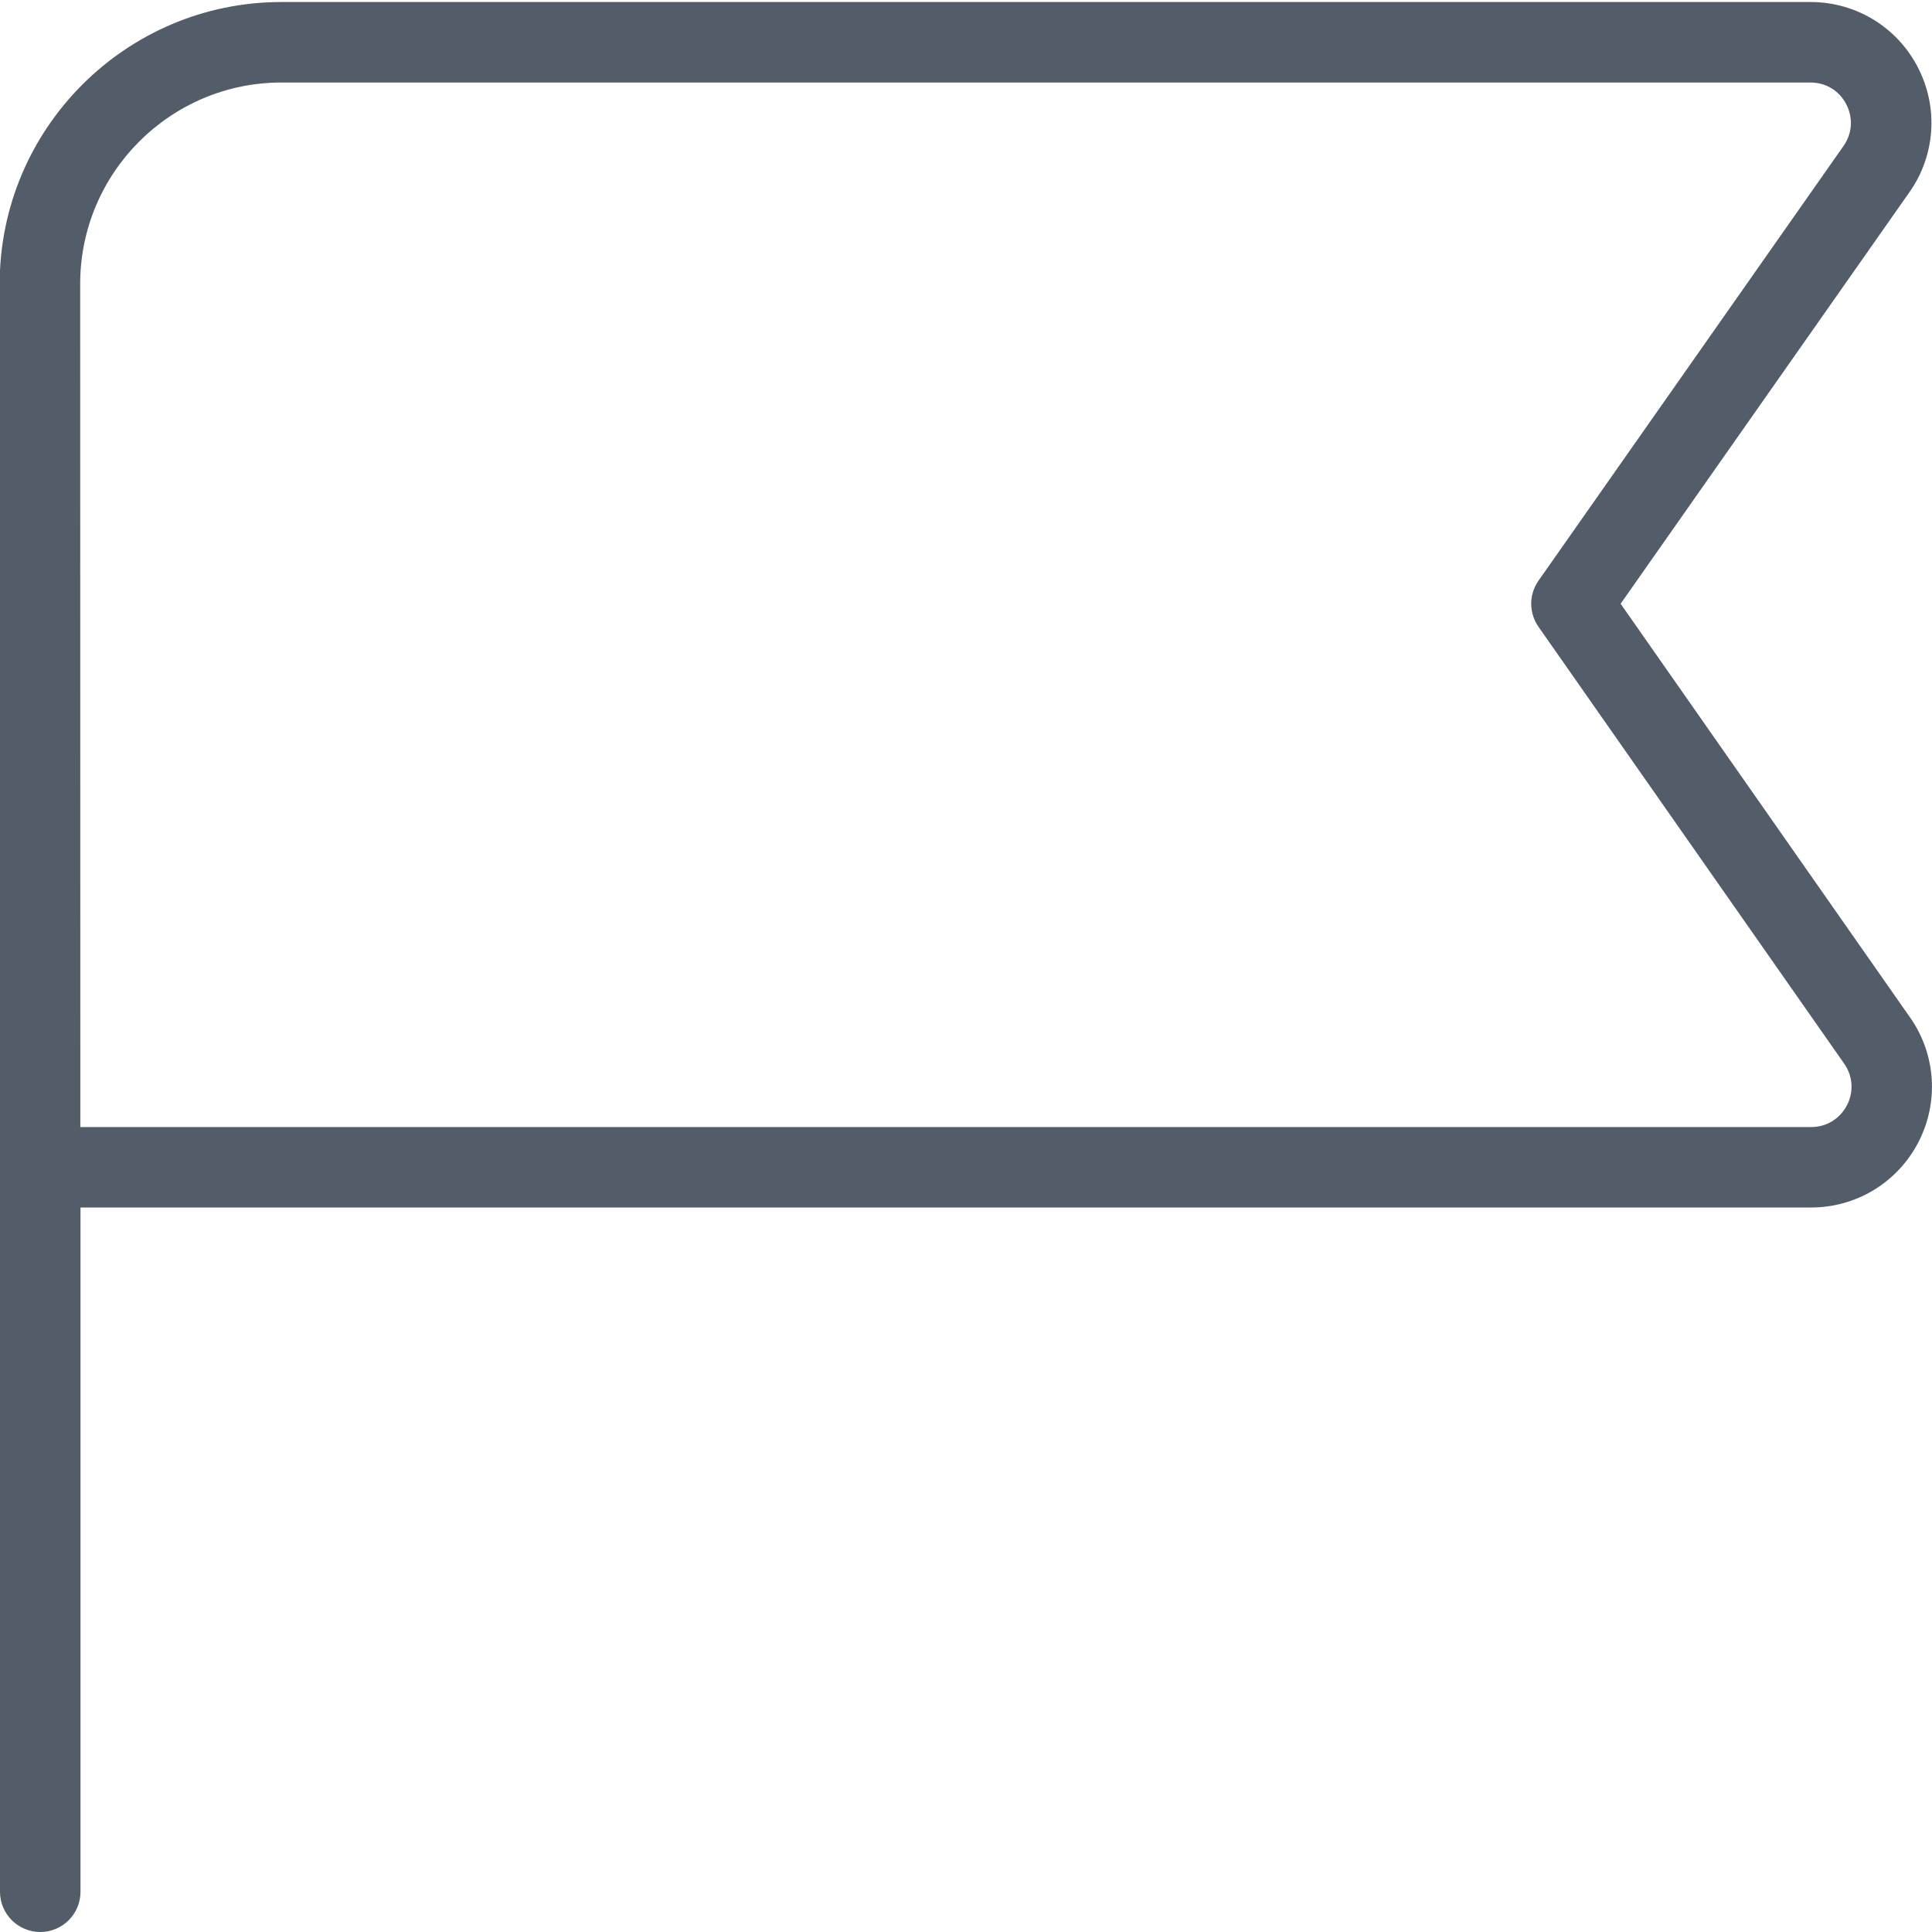
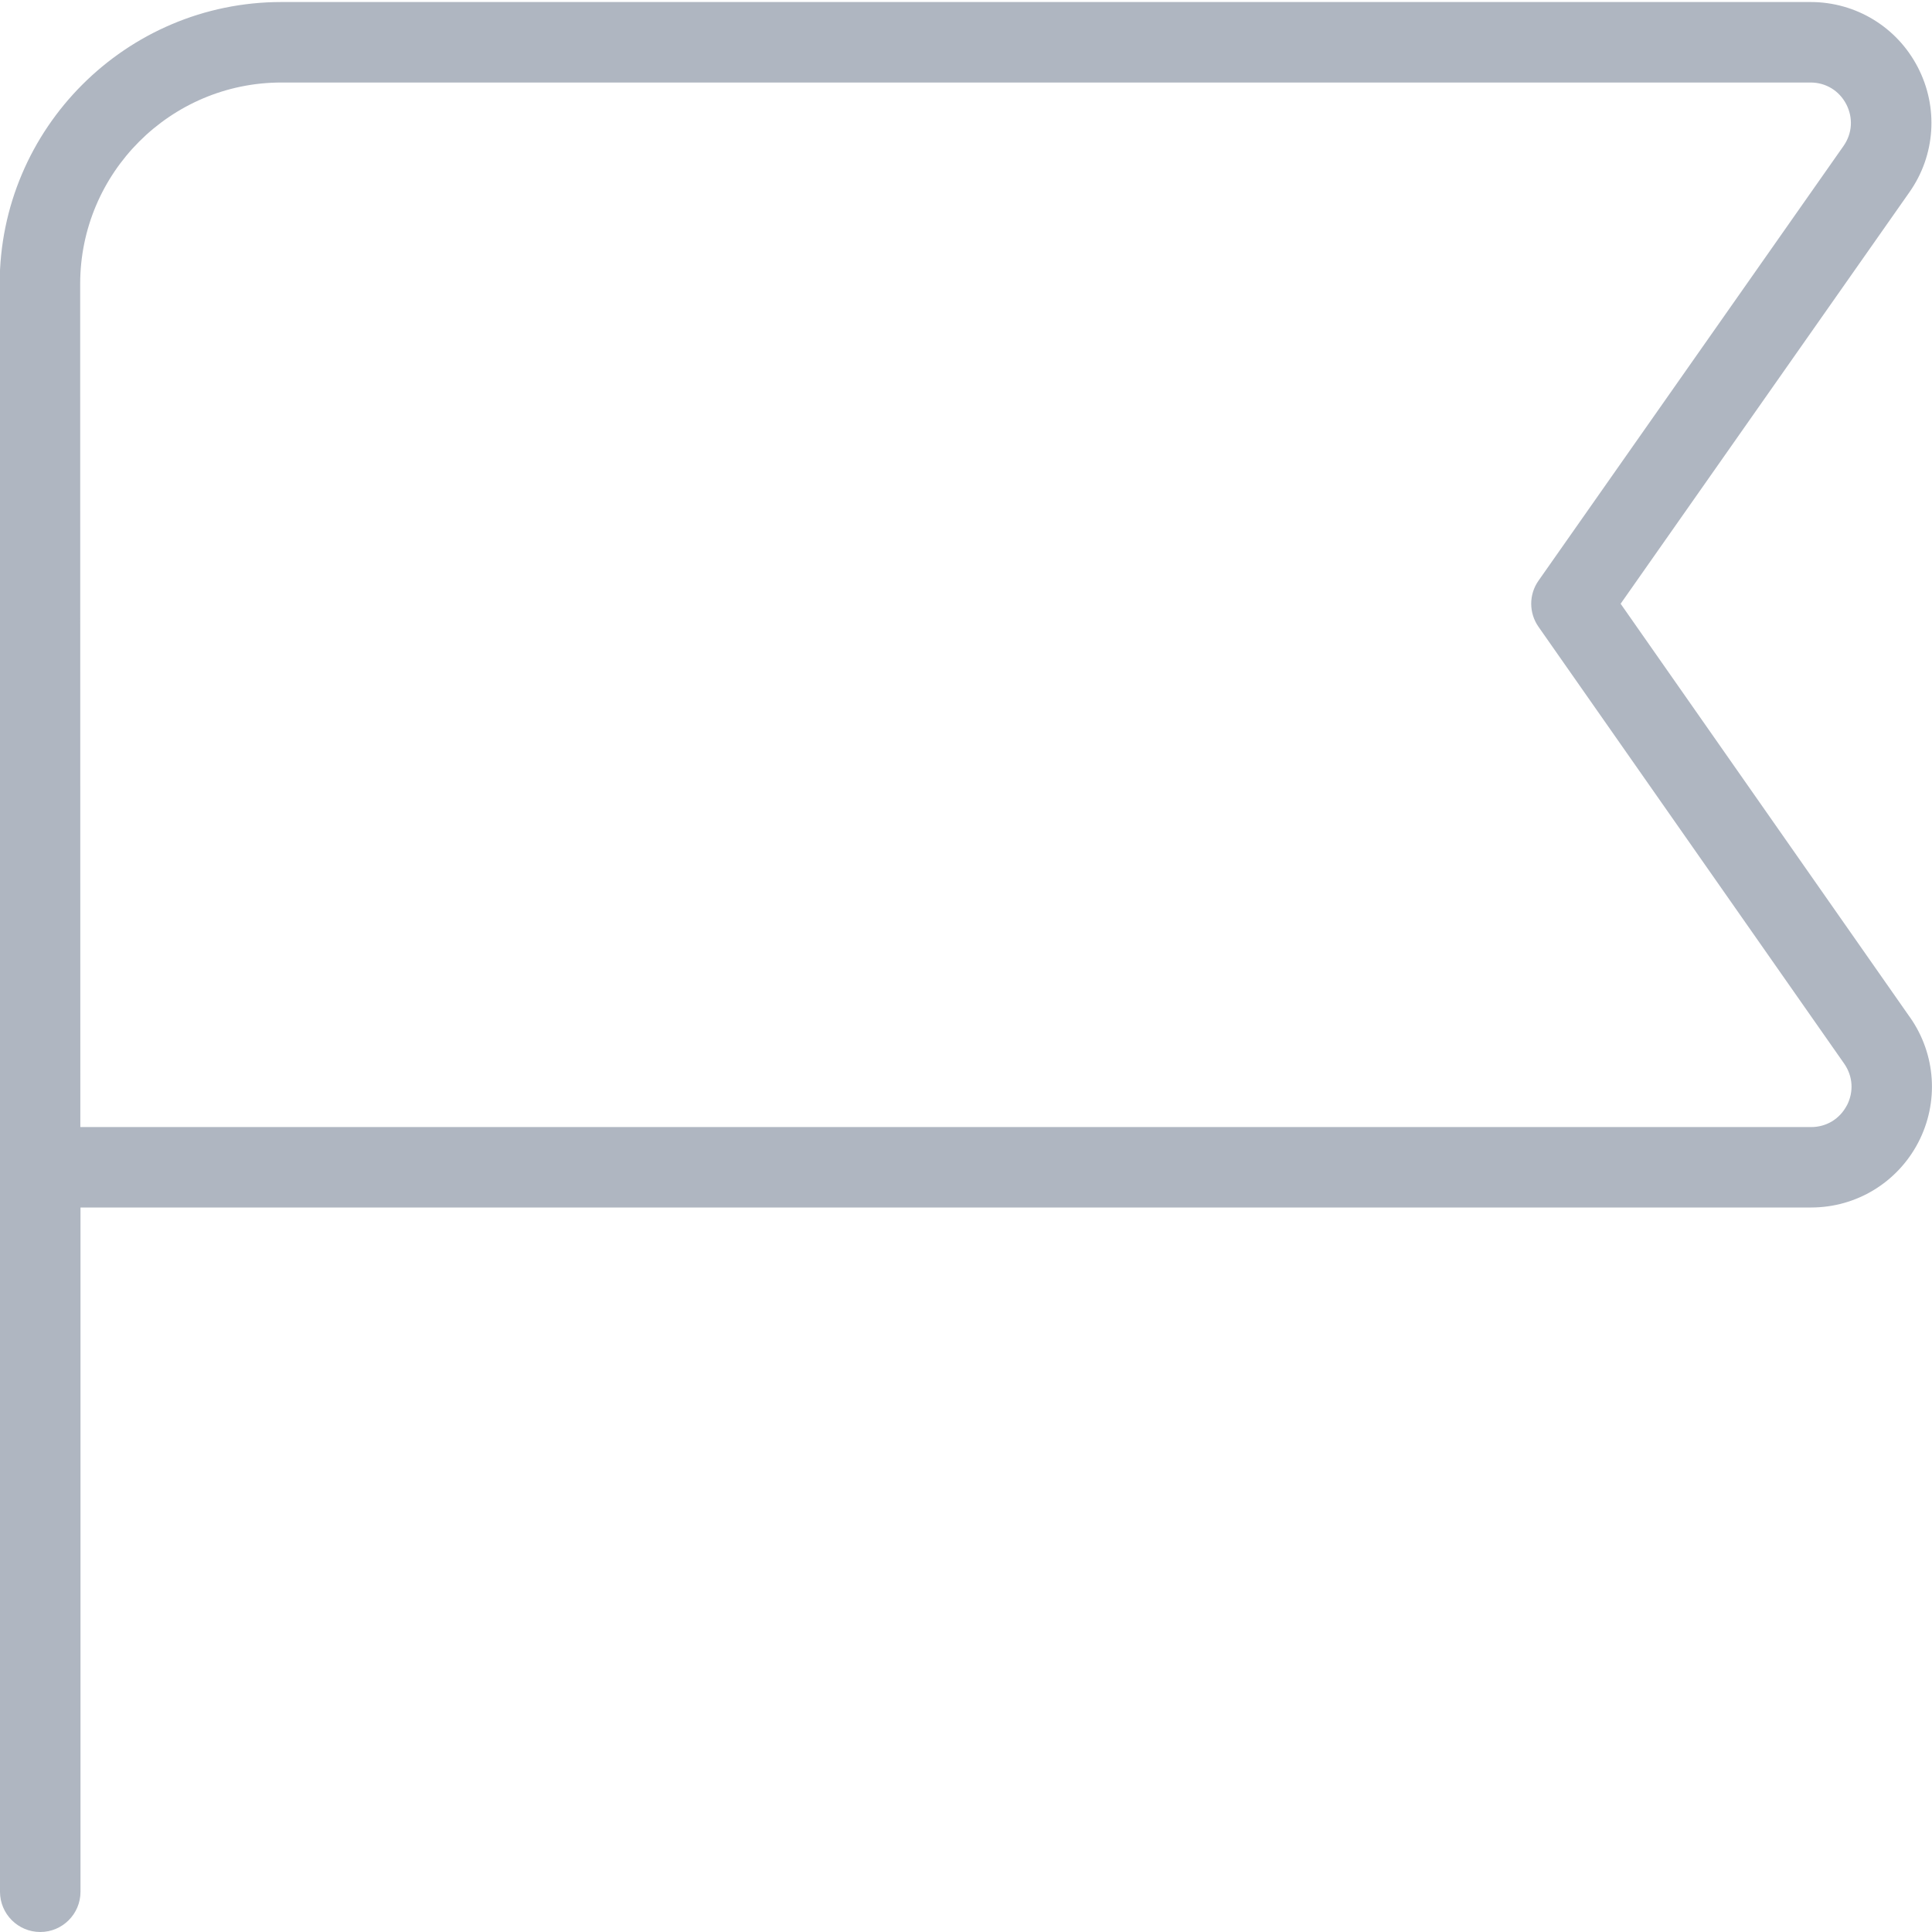
<svg xmlns="http://www.w3.org/2000/svg" width="86" height="86" viewBox="0 0 86 86" fill="none">
-   <path d="M85.025 45.293L72.14 26.875L84.997 8.553C86.154 6.909 86.294 4.773 85.366 2.989C84.438 1.2 82.61 0.09 80.596 0.09H12.527C5.612 0.09 -0.014 5.719 -0.014 12.635L-2.2985e-06 84.208C-2.2985e-06 85.197 0.803 86 1.792 86C2.781 86 3.583 85.197 3.583 84.208V53.75H80.618C82.632 53.75 84.456 52.639 85.387 50.858C86.315 49.074 86.179 46.942 85.025 45.29V45.293ZM82.209 49.206C81.894 49.808 81.299 50.17 80.618 50.17H3.576L3.569 12.638C3.569 7.693 7.59 3.673 12.527 3.673H80.593C81.274 3.673 81.868 4.035 82.184 4.64C82.496 5.246 82.453 5.938 82.062 6.497L68.485 25.847C68.051 26.463 68.051 27.284 68.485 27.903L82.091 47.347C82.481 47.906 82.524 48.601 82.212 49.206H82.209Z" fill="#535C69" />
+   <path d="M85.025 45.293L72.14 26.875L84.997 8.553C86.154 6.909 86.294 4.773 85.366 2.989C84.438 1.2 82.61 0.09 80.596 0.09H12.527C5.612 0.09 -0.014 5.719 -0.014 12.635L-2.2985e-06 84.208C-2.2985e-06 85.197 0.803 86 1.792 86C2.781 86 3.583 85.197 3.583 84.208V53.75H80.618C82.632 53.75 84.456 52.639 85.387 50.858C86.315 49.074 86.179 46.942 85.025 45.29V45.293ZM82.209 49.206C81.894 49.808 81.299 50.17 80.618 50.17H3.576L3.569 12.638C3.569 7.693 7.59 3.673 12.527 3.673H80.593C81.274 3.673 81.868 4.035 82.184 4.64C82.496 5.246 82.453 5.938 82.062 6.497L68.485 25.847C68.051 26.463 68.051 27.284 68.485 27.903L82.091 47.347C82.481 47.906 82.524 48.601 82.212 49.206H82.209Z" fill="#AFB6C1" />
</svg>
